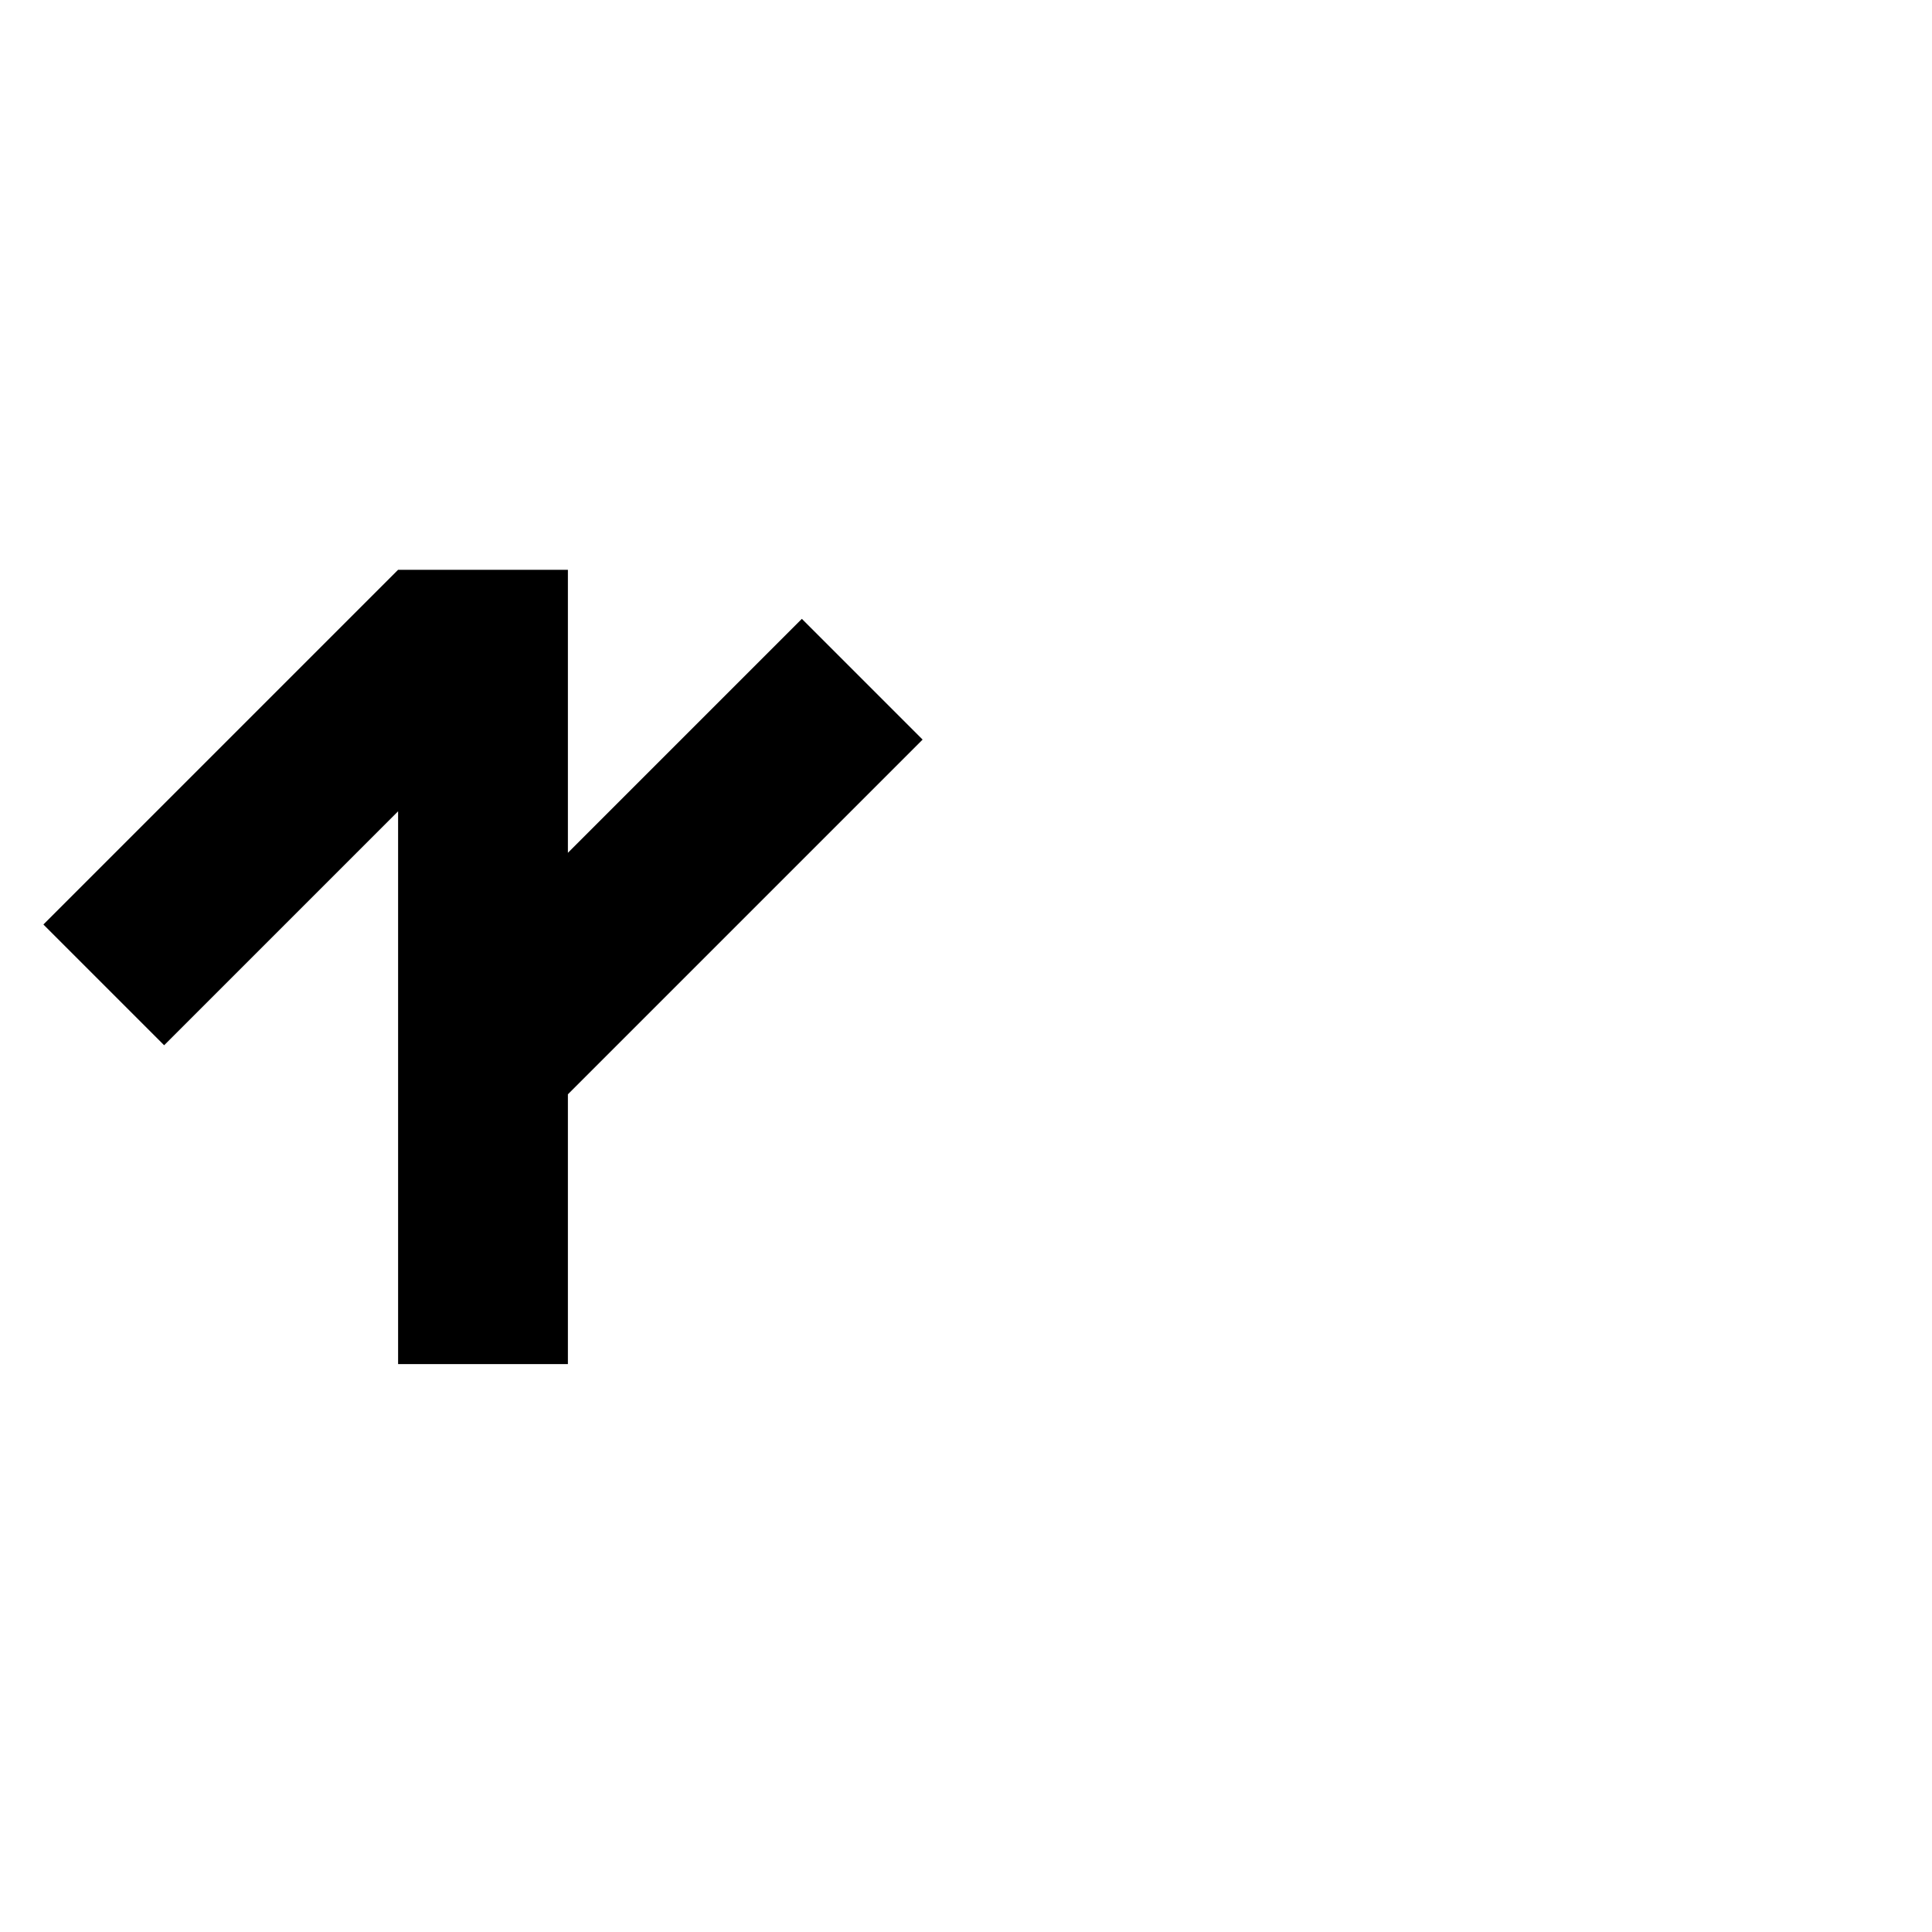
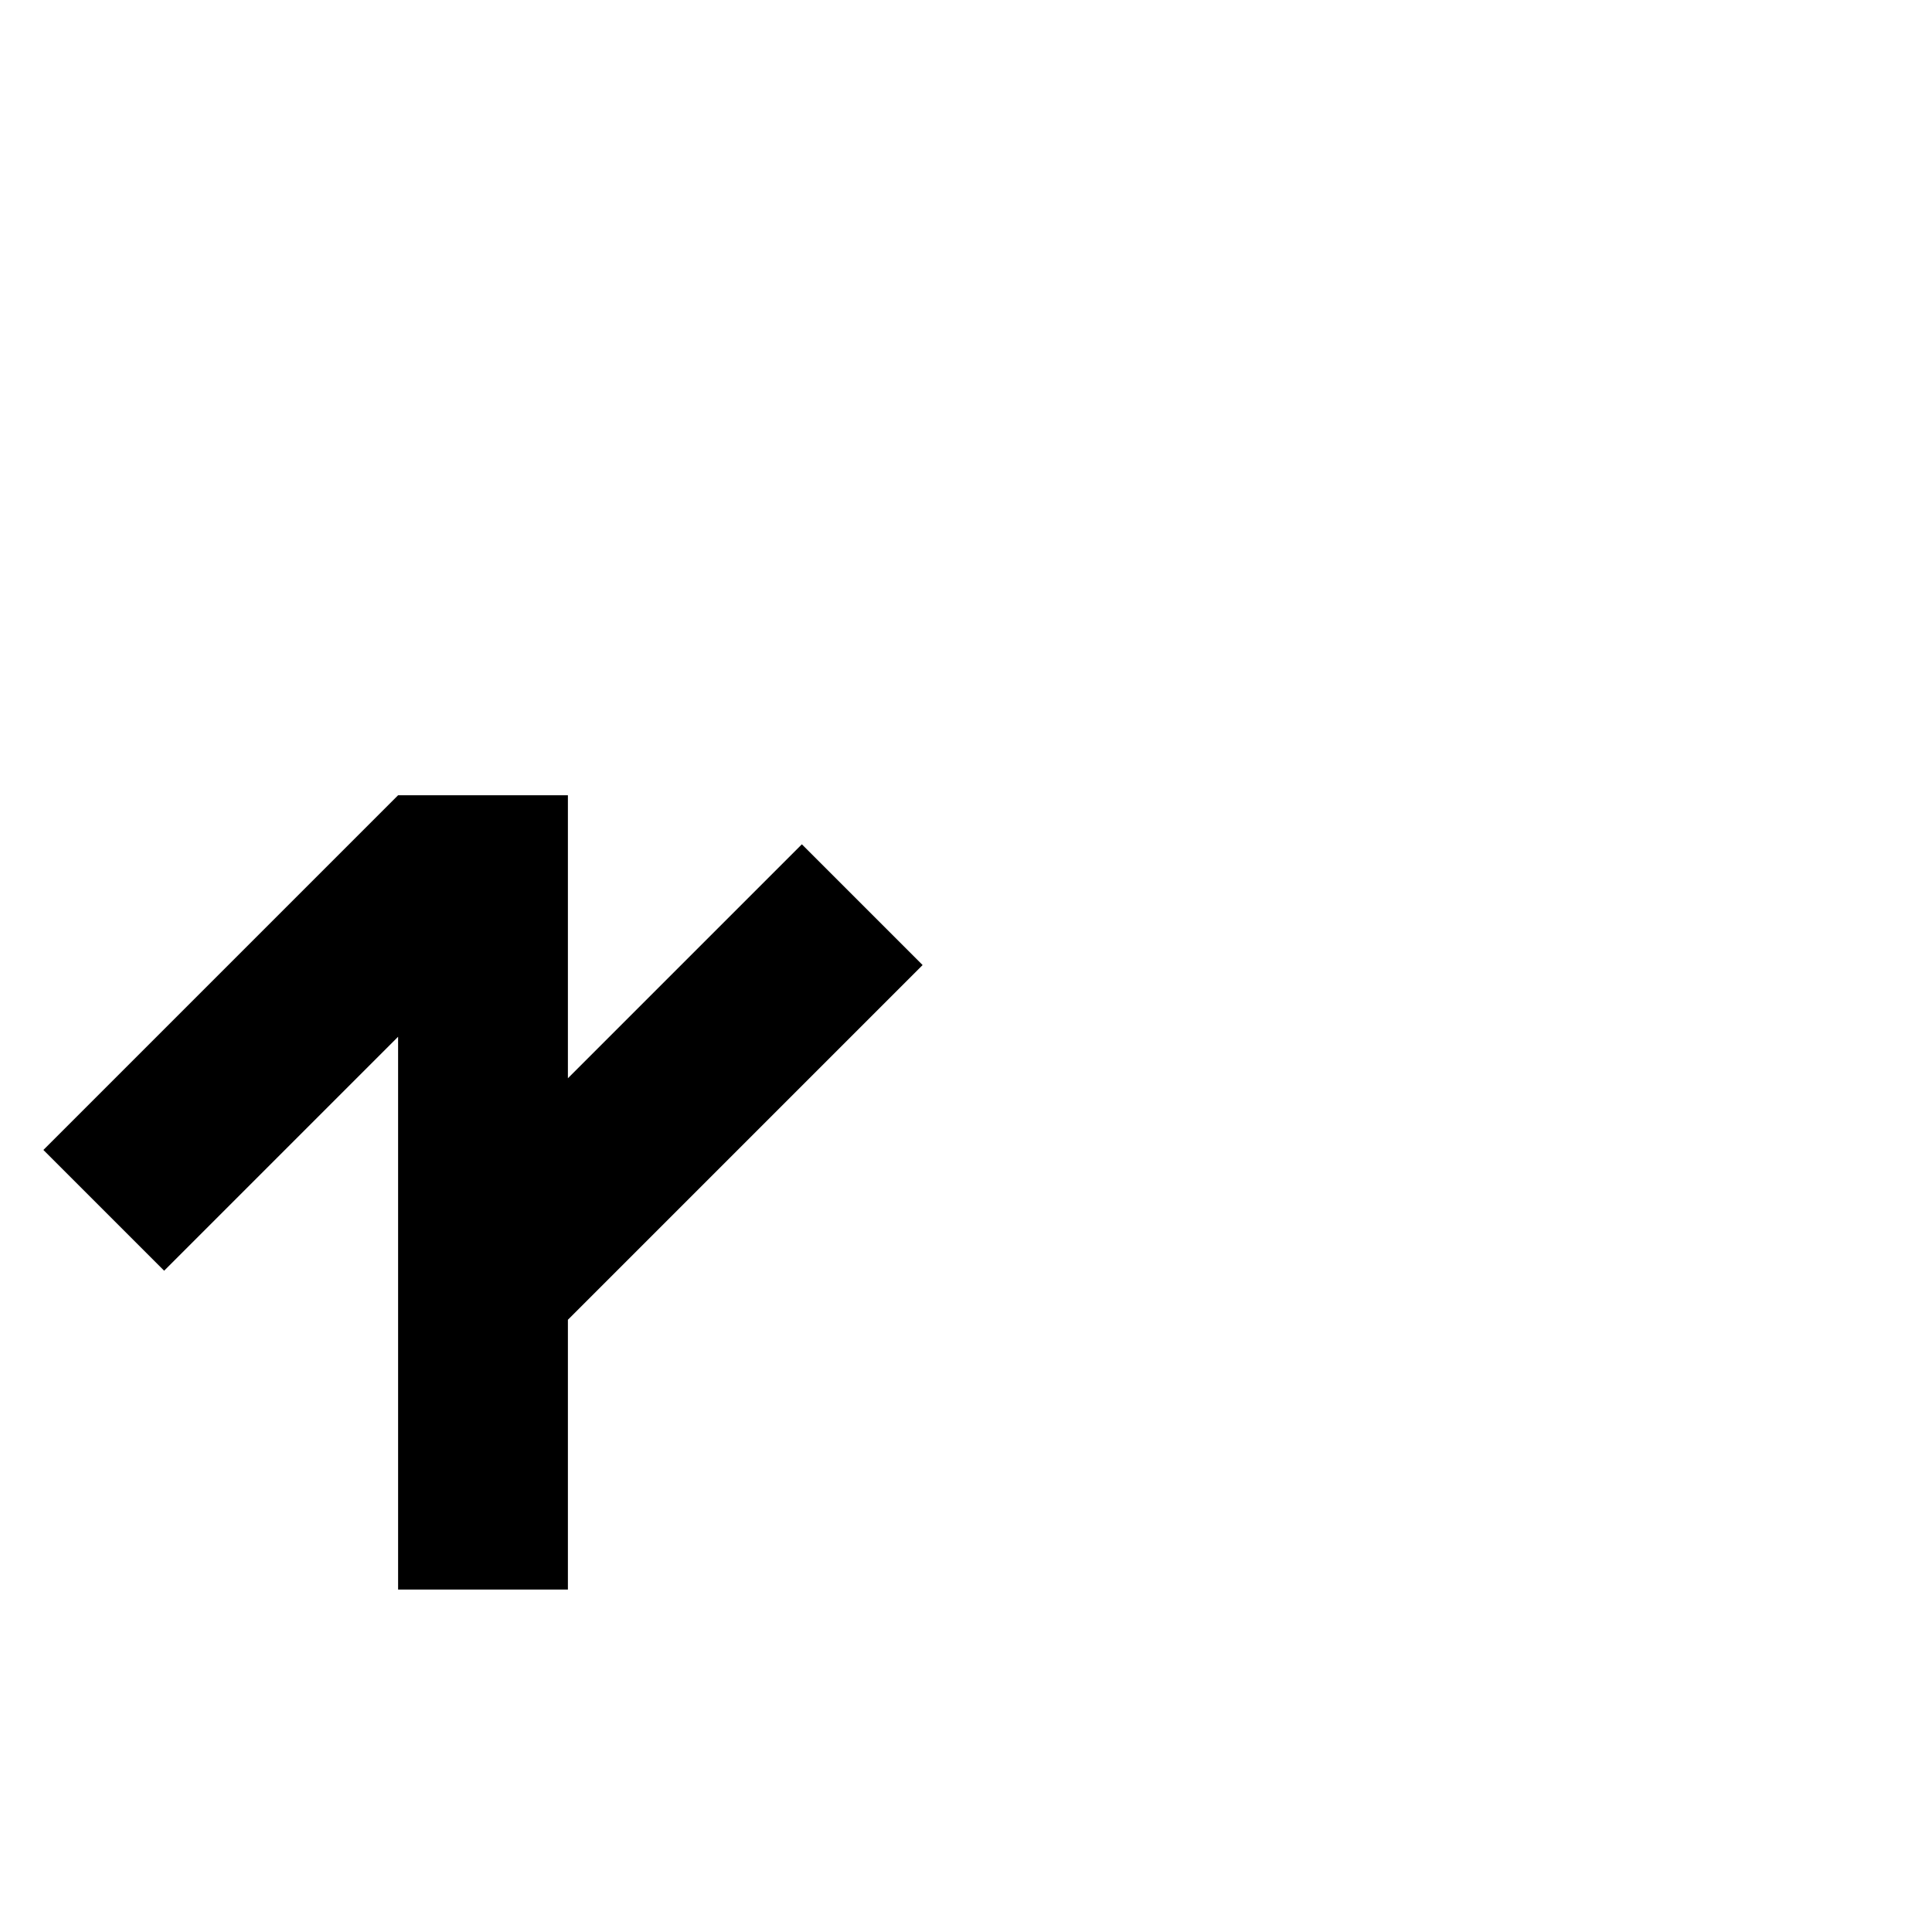
<svg xmlns="http://www.w3.org/2000/svg" width="2048" height="2048">
-   <path id="rect1" fill="#000000" stroke="none" d="M 422 604 L 46 980 L 174 1108 L 422 860 L 422 1446 L 602 1446 L 602 1160 L 978 784 L 850 656 L 602 904 L 602 604 Z" />
+   <path id="rect1" fill="#000000" stroke="none" d="M 422 843 L 46 1219 L 174 1347 L 422 1099 L 422 1685 L 602 1685 L 602 1399 L 978 1023 L 850 895 L 602 1143 L 602 843 Z" />
</svg>
